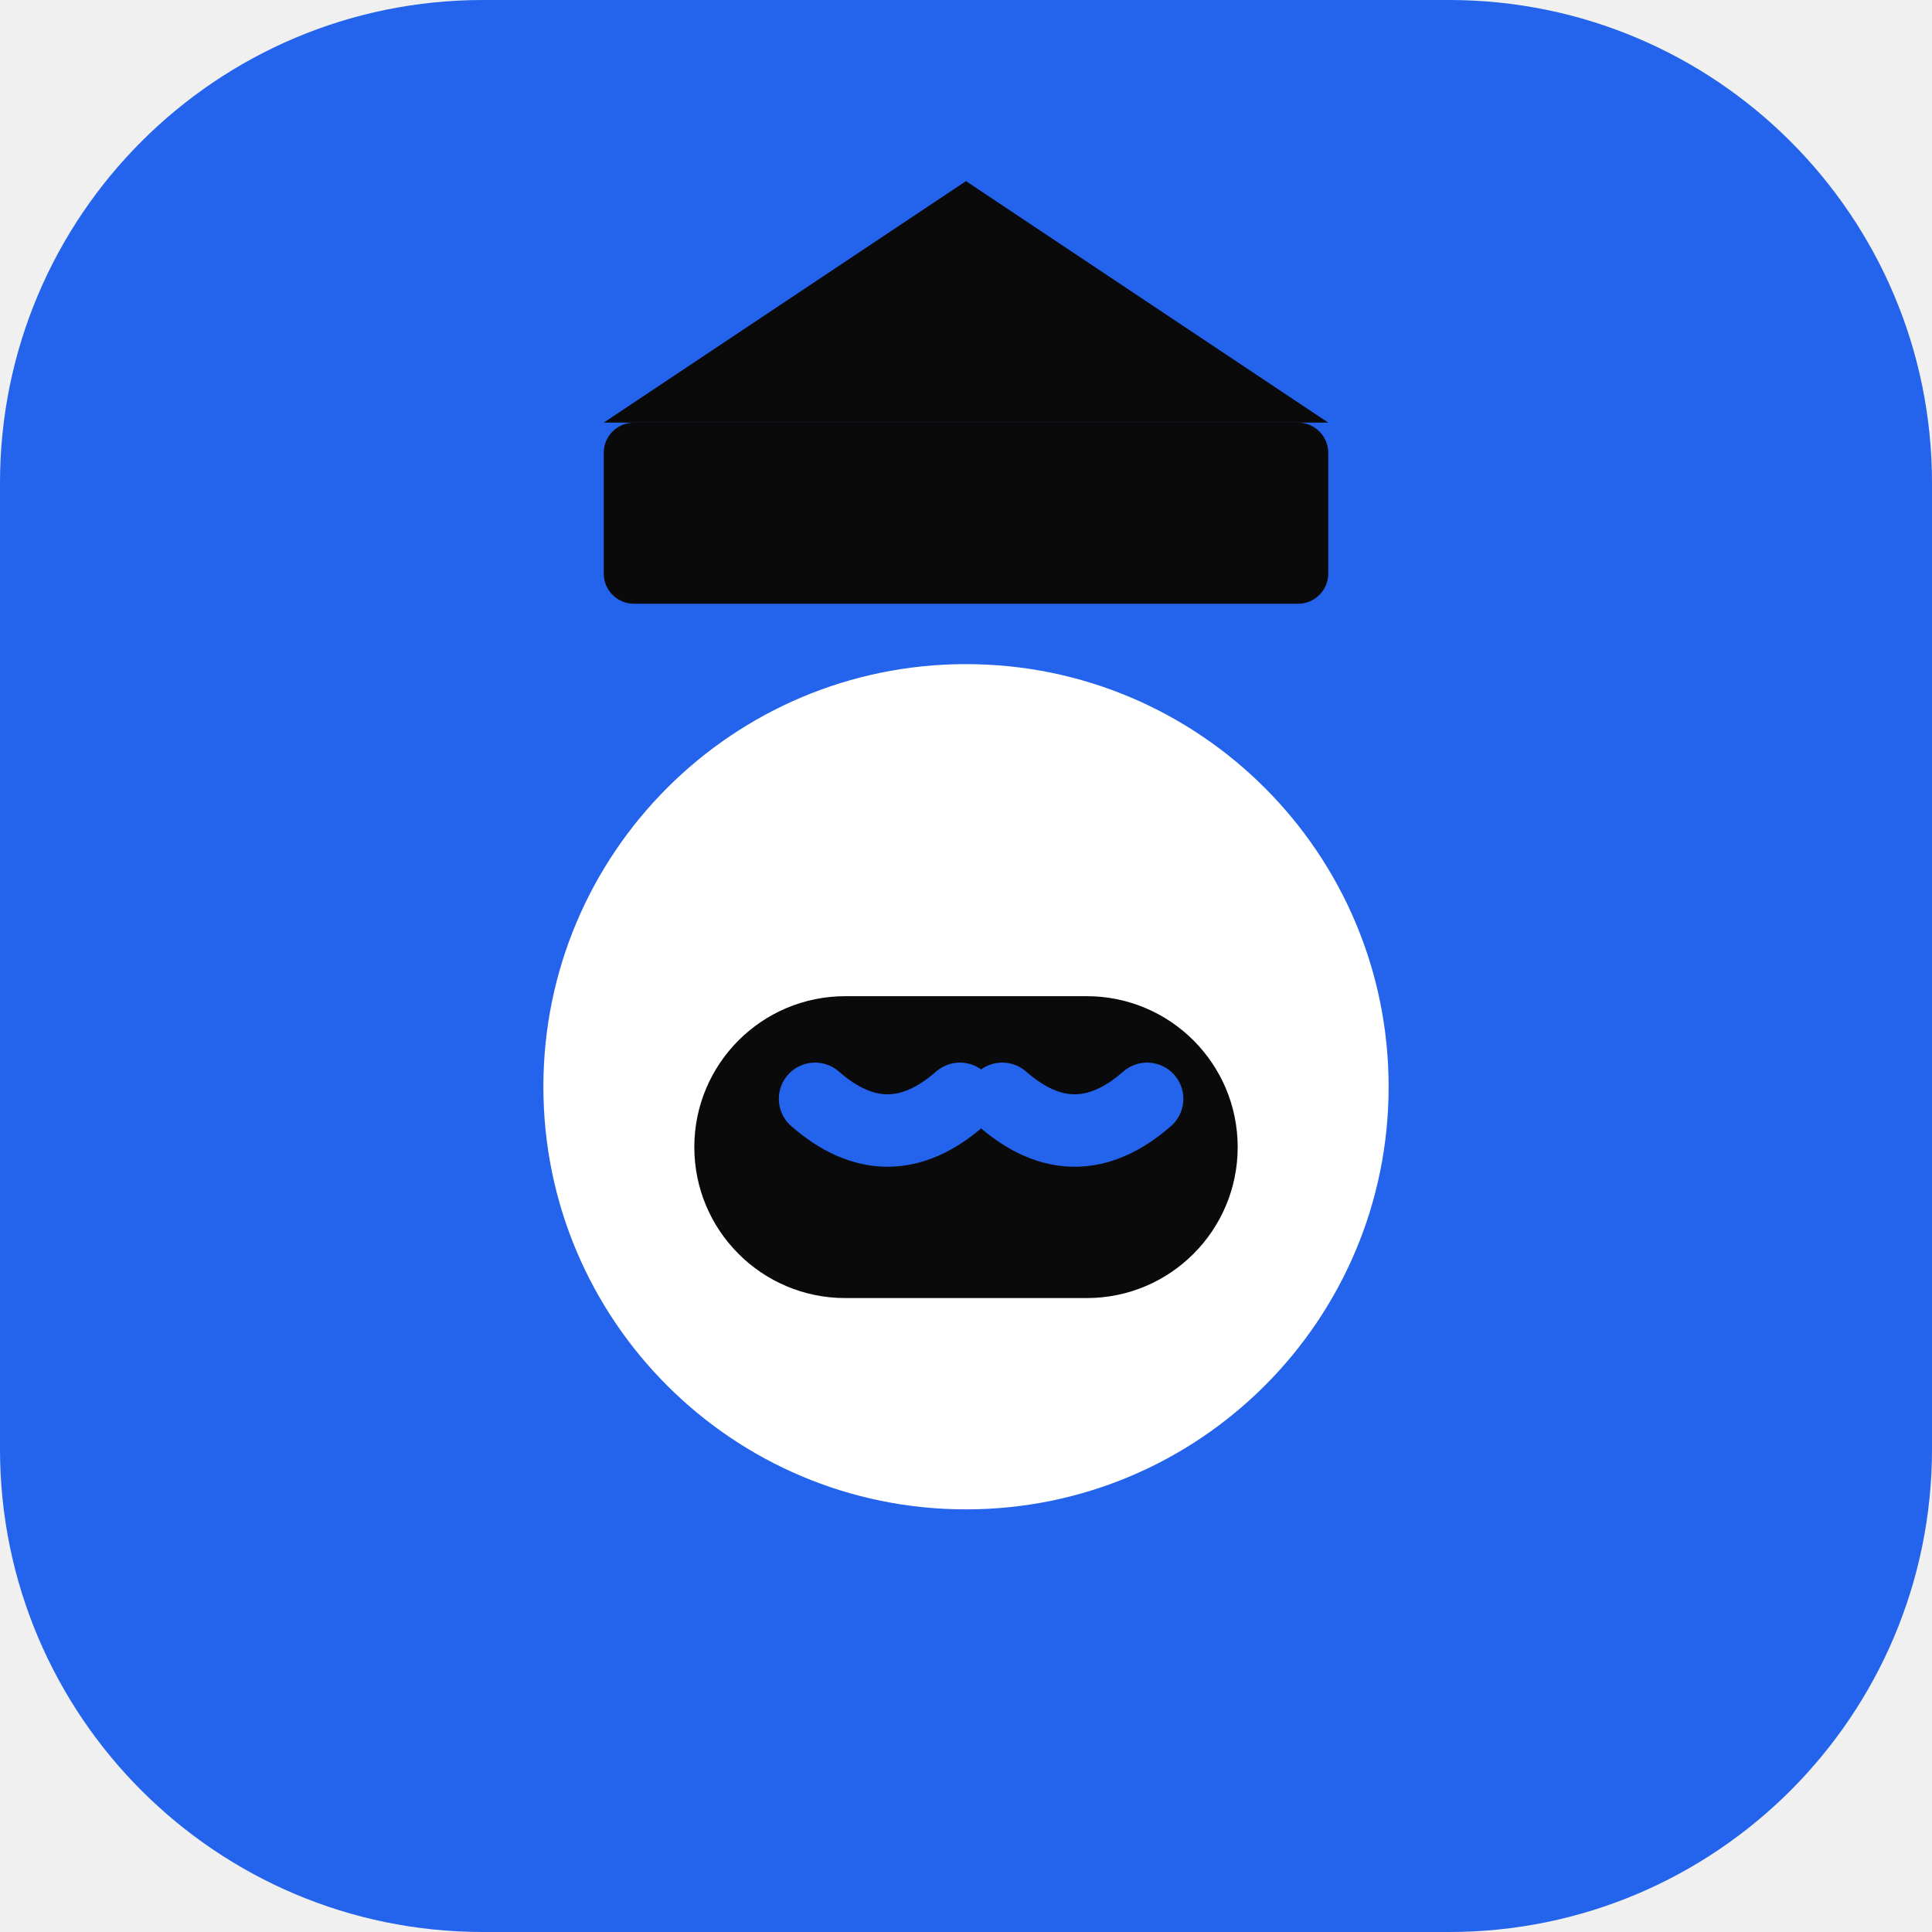
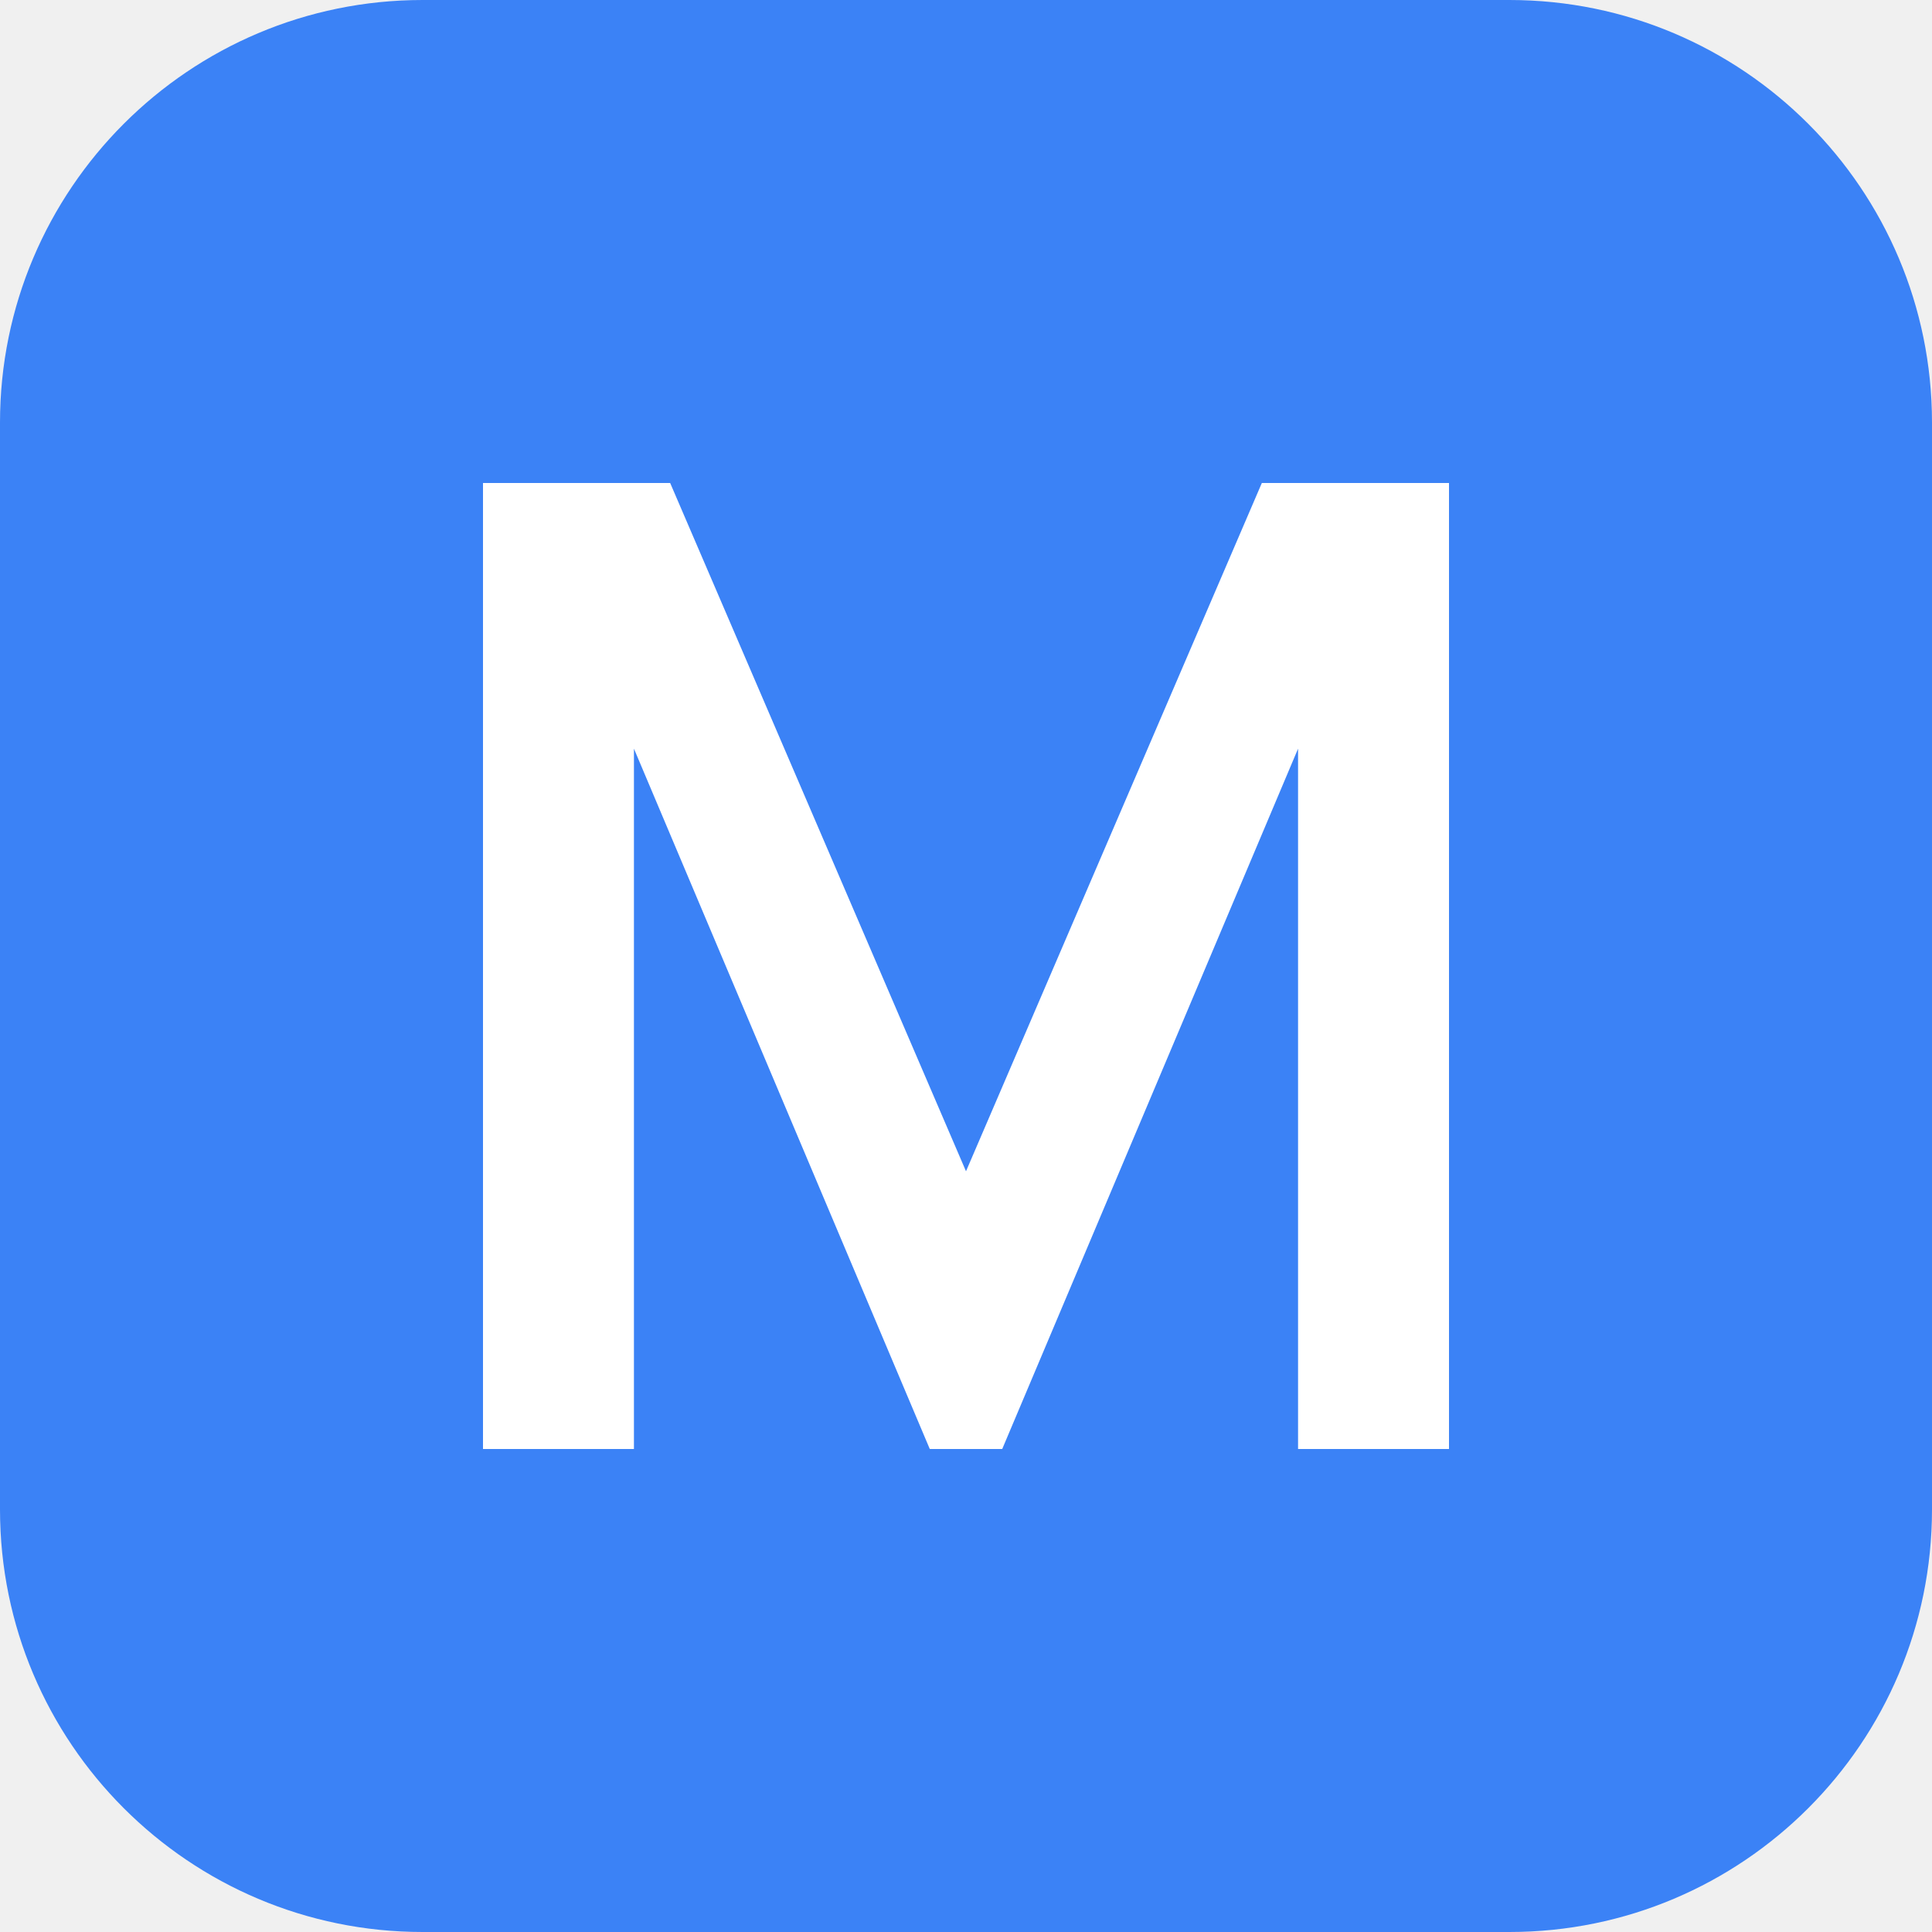
<svg xmlns="http://www.w3.org/2000/svg" viewBox="0 0 32 32" fill="none">
-   <rect width="32" height="32" rx="8" fill="#2463EB" />
-   <circle cx="16" cy="18" r="7" fill="#fff" />
-   <rect x="10" y="7" width="12" height="3" rx="0.5" fill="#0A0A0A" />
-   <polygon points="10,7 22,7 16,3" fill="#0A0A0A" />
-   <rect x="11.5" y="16.5" width="9" height="5" rx="2.5" fill="#0A0A0A" />
-   <path d="M13.5 18.2c.8.7 1.6.7 2.4 0" stroke="#2463EB" stroke-width="1.2" stroke-linecap="round" />
-   <path d="M16.6 18.2c.8.7 1.6.7 2.4 0" stroke="#2463EB" stroke-width="1.2" stroke-linecap="round" />
+   <rect width="32" height="32" rx="7" fill="#3B82F6" />
+   <path fill="#fff" d="M8 24V8h3.1l4.9 11.4L20.9 8H24v16h-2.5V12.4L16.6 24h-1.2L10.5 12.4V24H8z" />
</svg>
